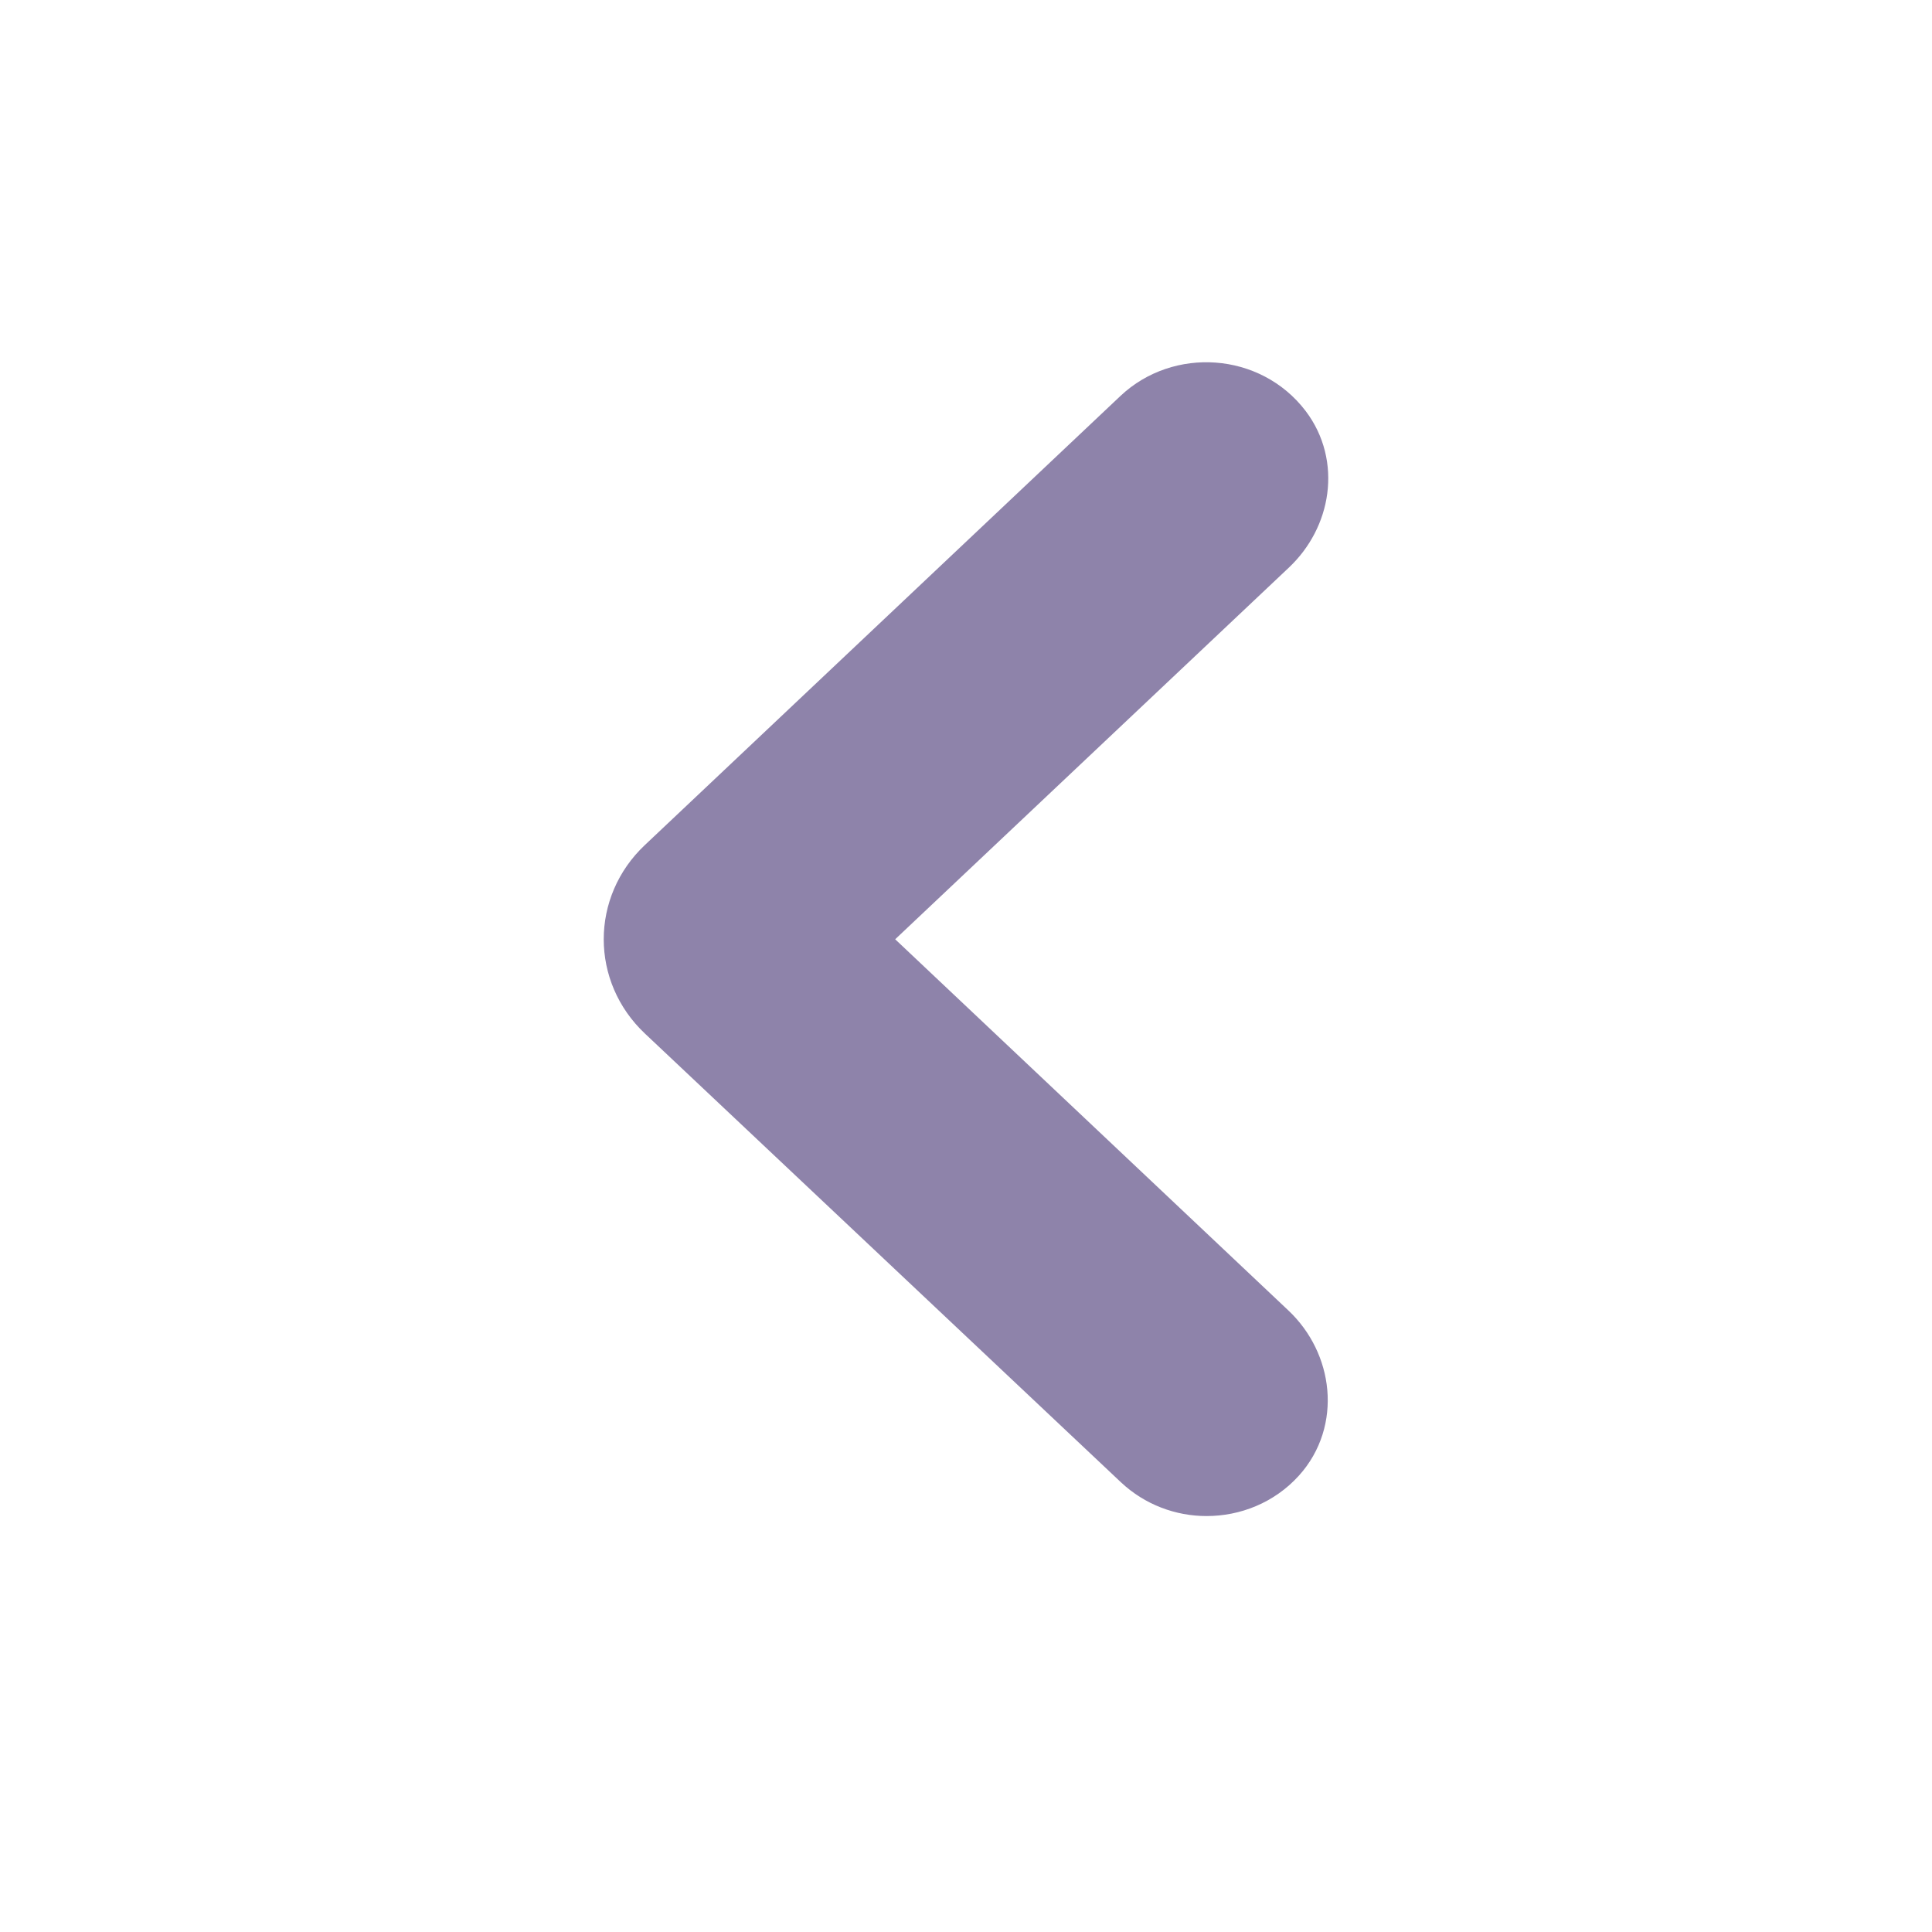
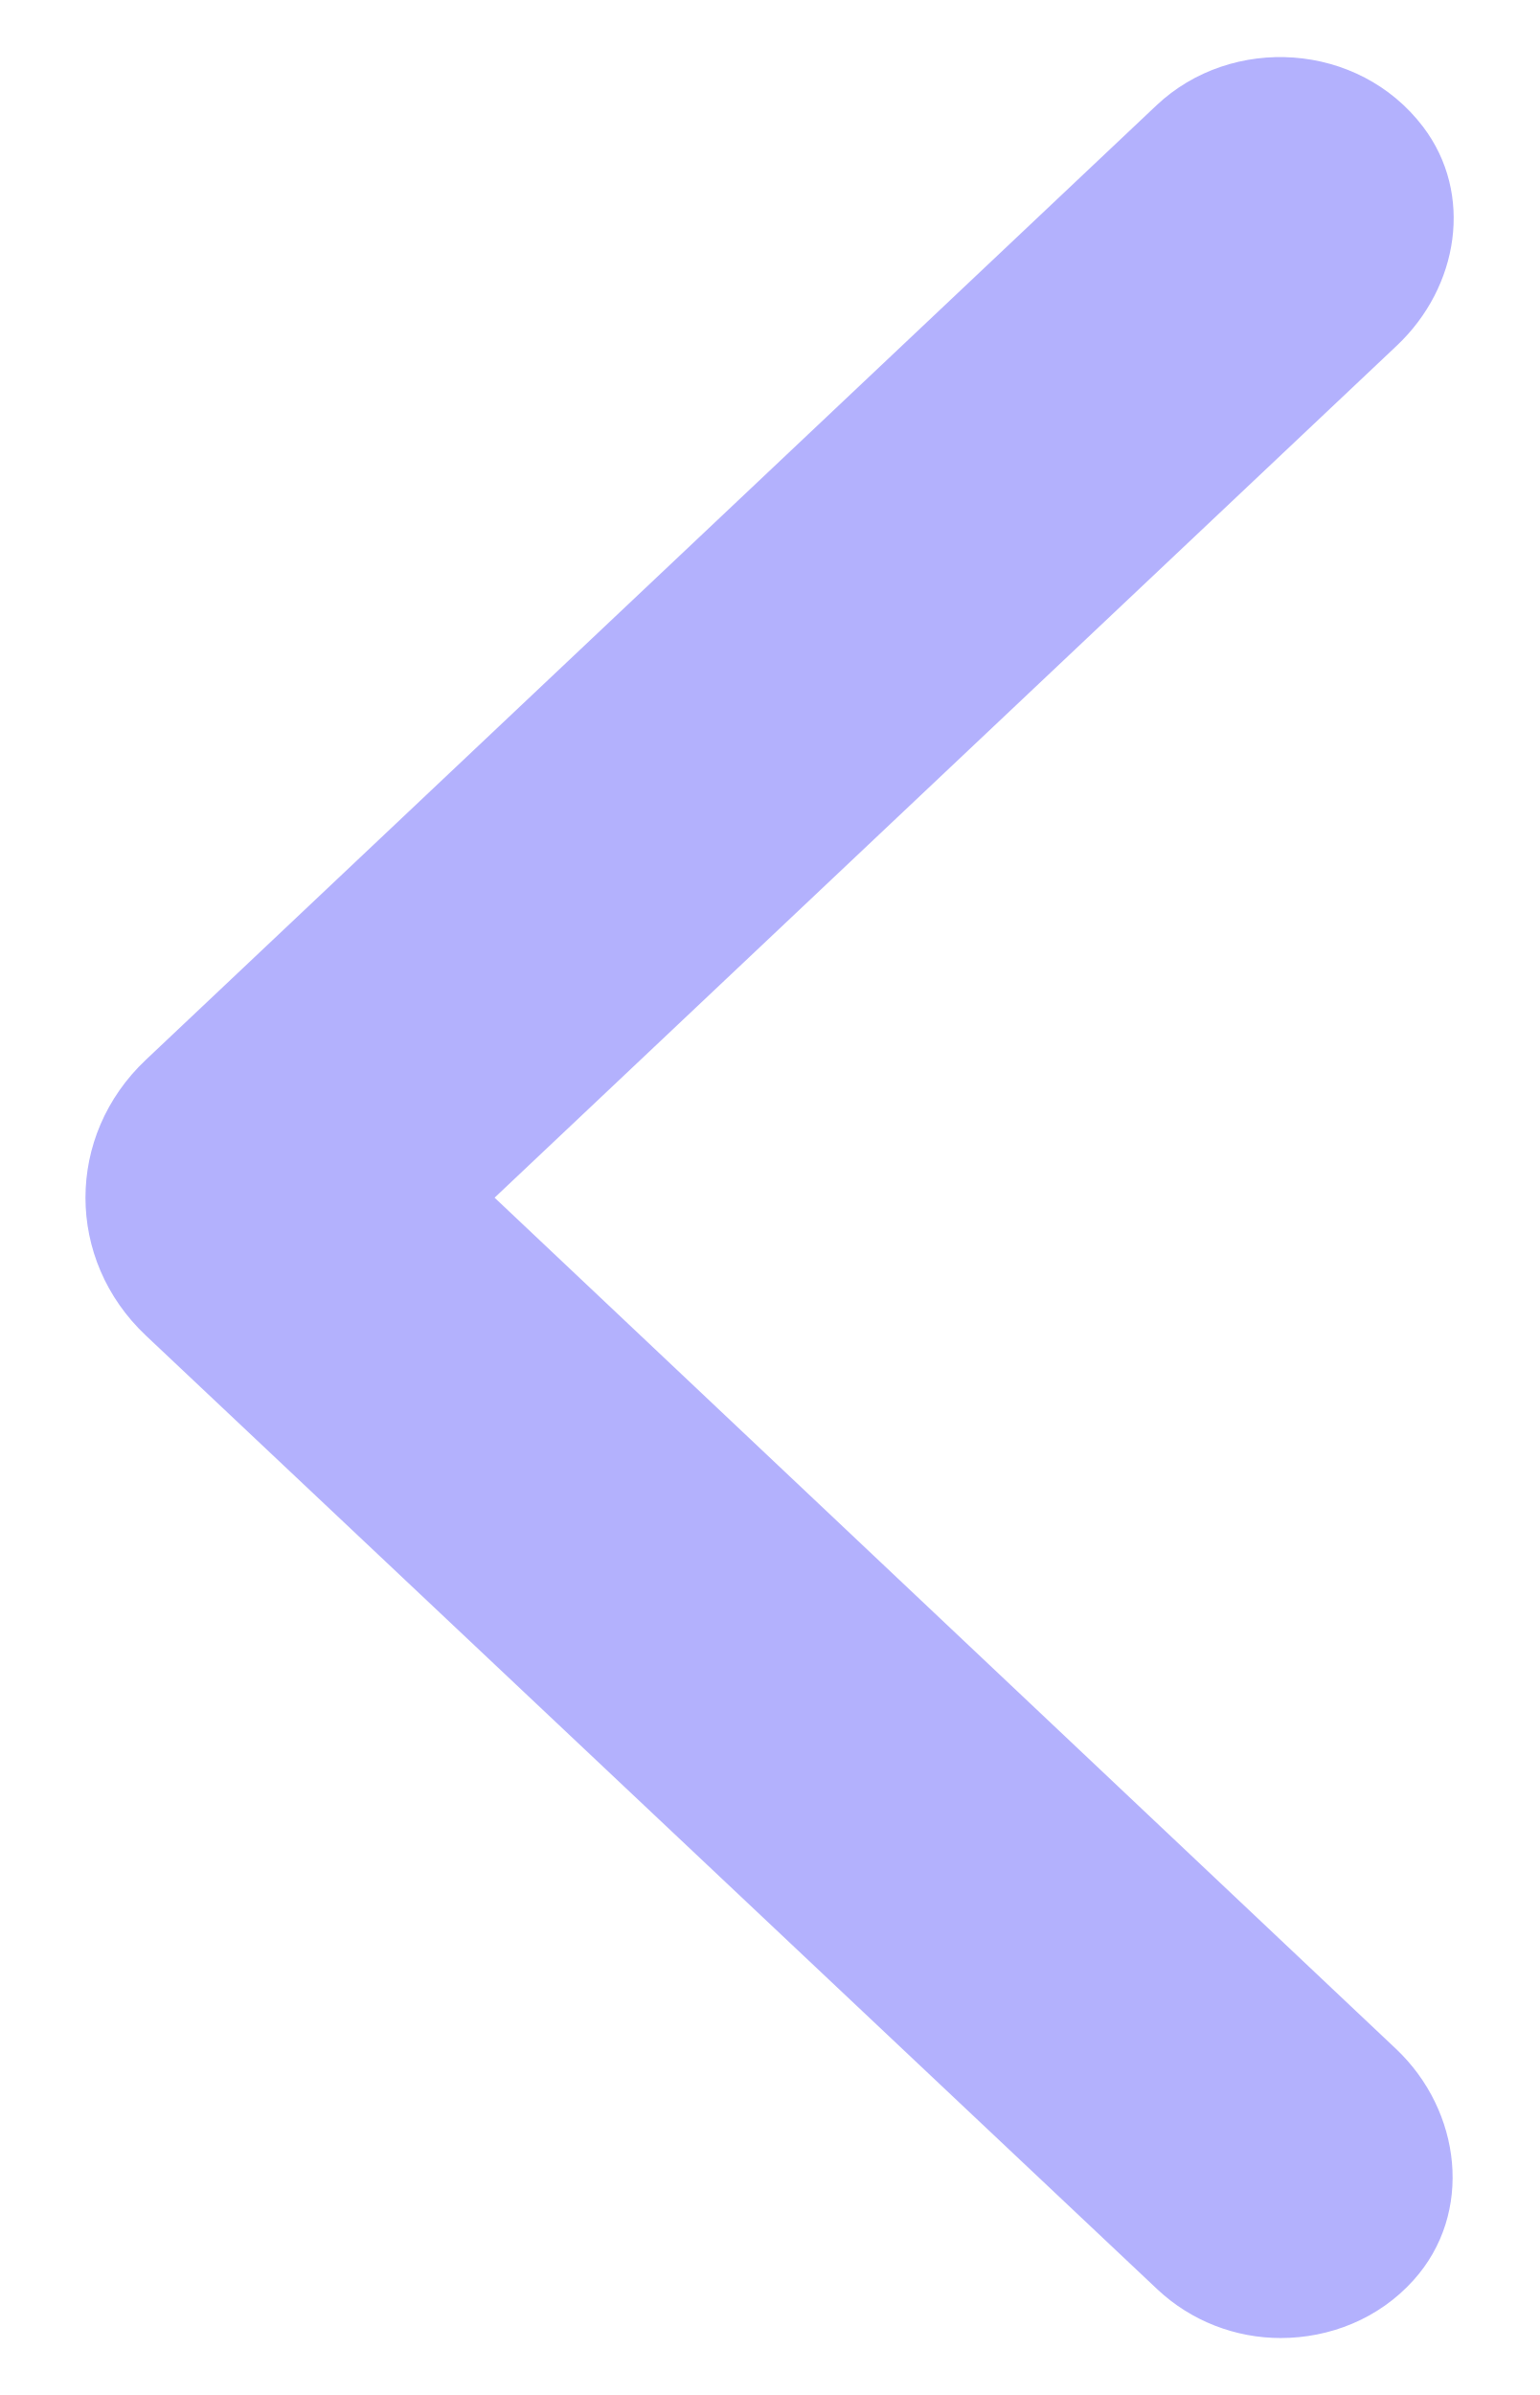
- <svg xmlns="http://www.w3.org/2000/svg" width="24" height="24" viewBox="0 0 24 24" fill="none">
-   <path d="M14.988 18.333C14.727 18.333 14.467 18.237 14.267 18.049L8.353 12.474C7.882 12.03 7.882 11.306 8.353 10.862L14.262 5.282C14.702 4.867 15.443 4.911 15.821 5.408C16.118 5.799 16.031 6.344 15.668 6.687L10.392 11.668L15.663 16.644C16.046 17.006 16.118 17.605 15.765 17.995C15.56 18.222 15.274 18.333 14.988 18.333Z" fill="#8E83AA" stroke="#8E83AA" />
+ <svg xmlns="http://www.w3.org/2000/svg" width="9" height="14" viewBox="0 0 9 14" fill="none">
+   <path d="M7.488 13.667C7.227 13.667 6.967 13.57 6.767 13.382L0.853 7.807C0.382 7.363 0.382 6.639 0.853 6.195L6.762 0.616C7.202 0.201 7.943 0.244 8.321 0.741C8.618 1.132 8.531 1.677 8.168 2.02L2.892 7.001L8.163 11.977C8.546 12.339 8.618 12.938 8.265 13.329C8.061 13.556 7.774 13.667 7.488 13.667Z" fill="#B3B1FD" />
</svg>
